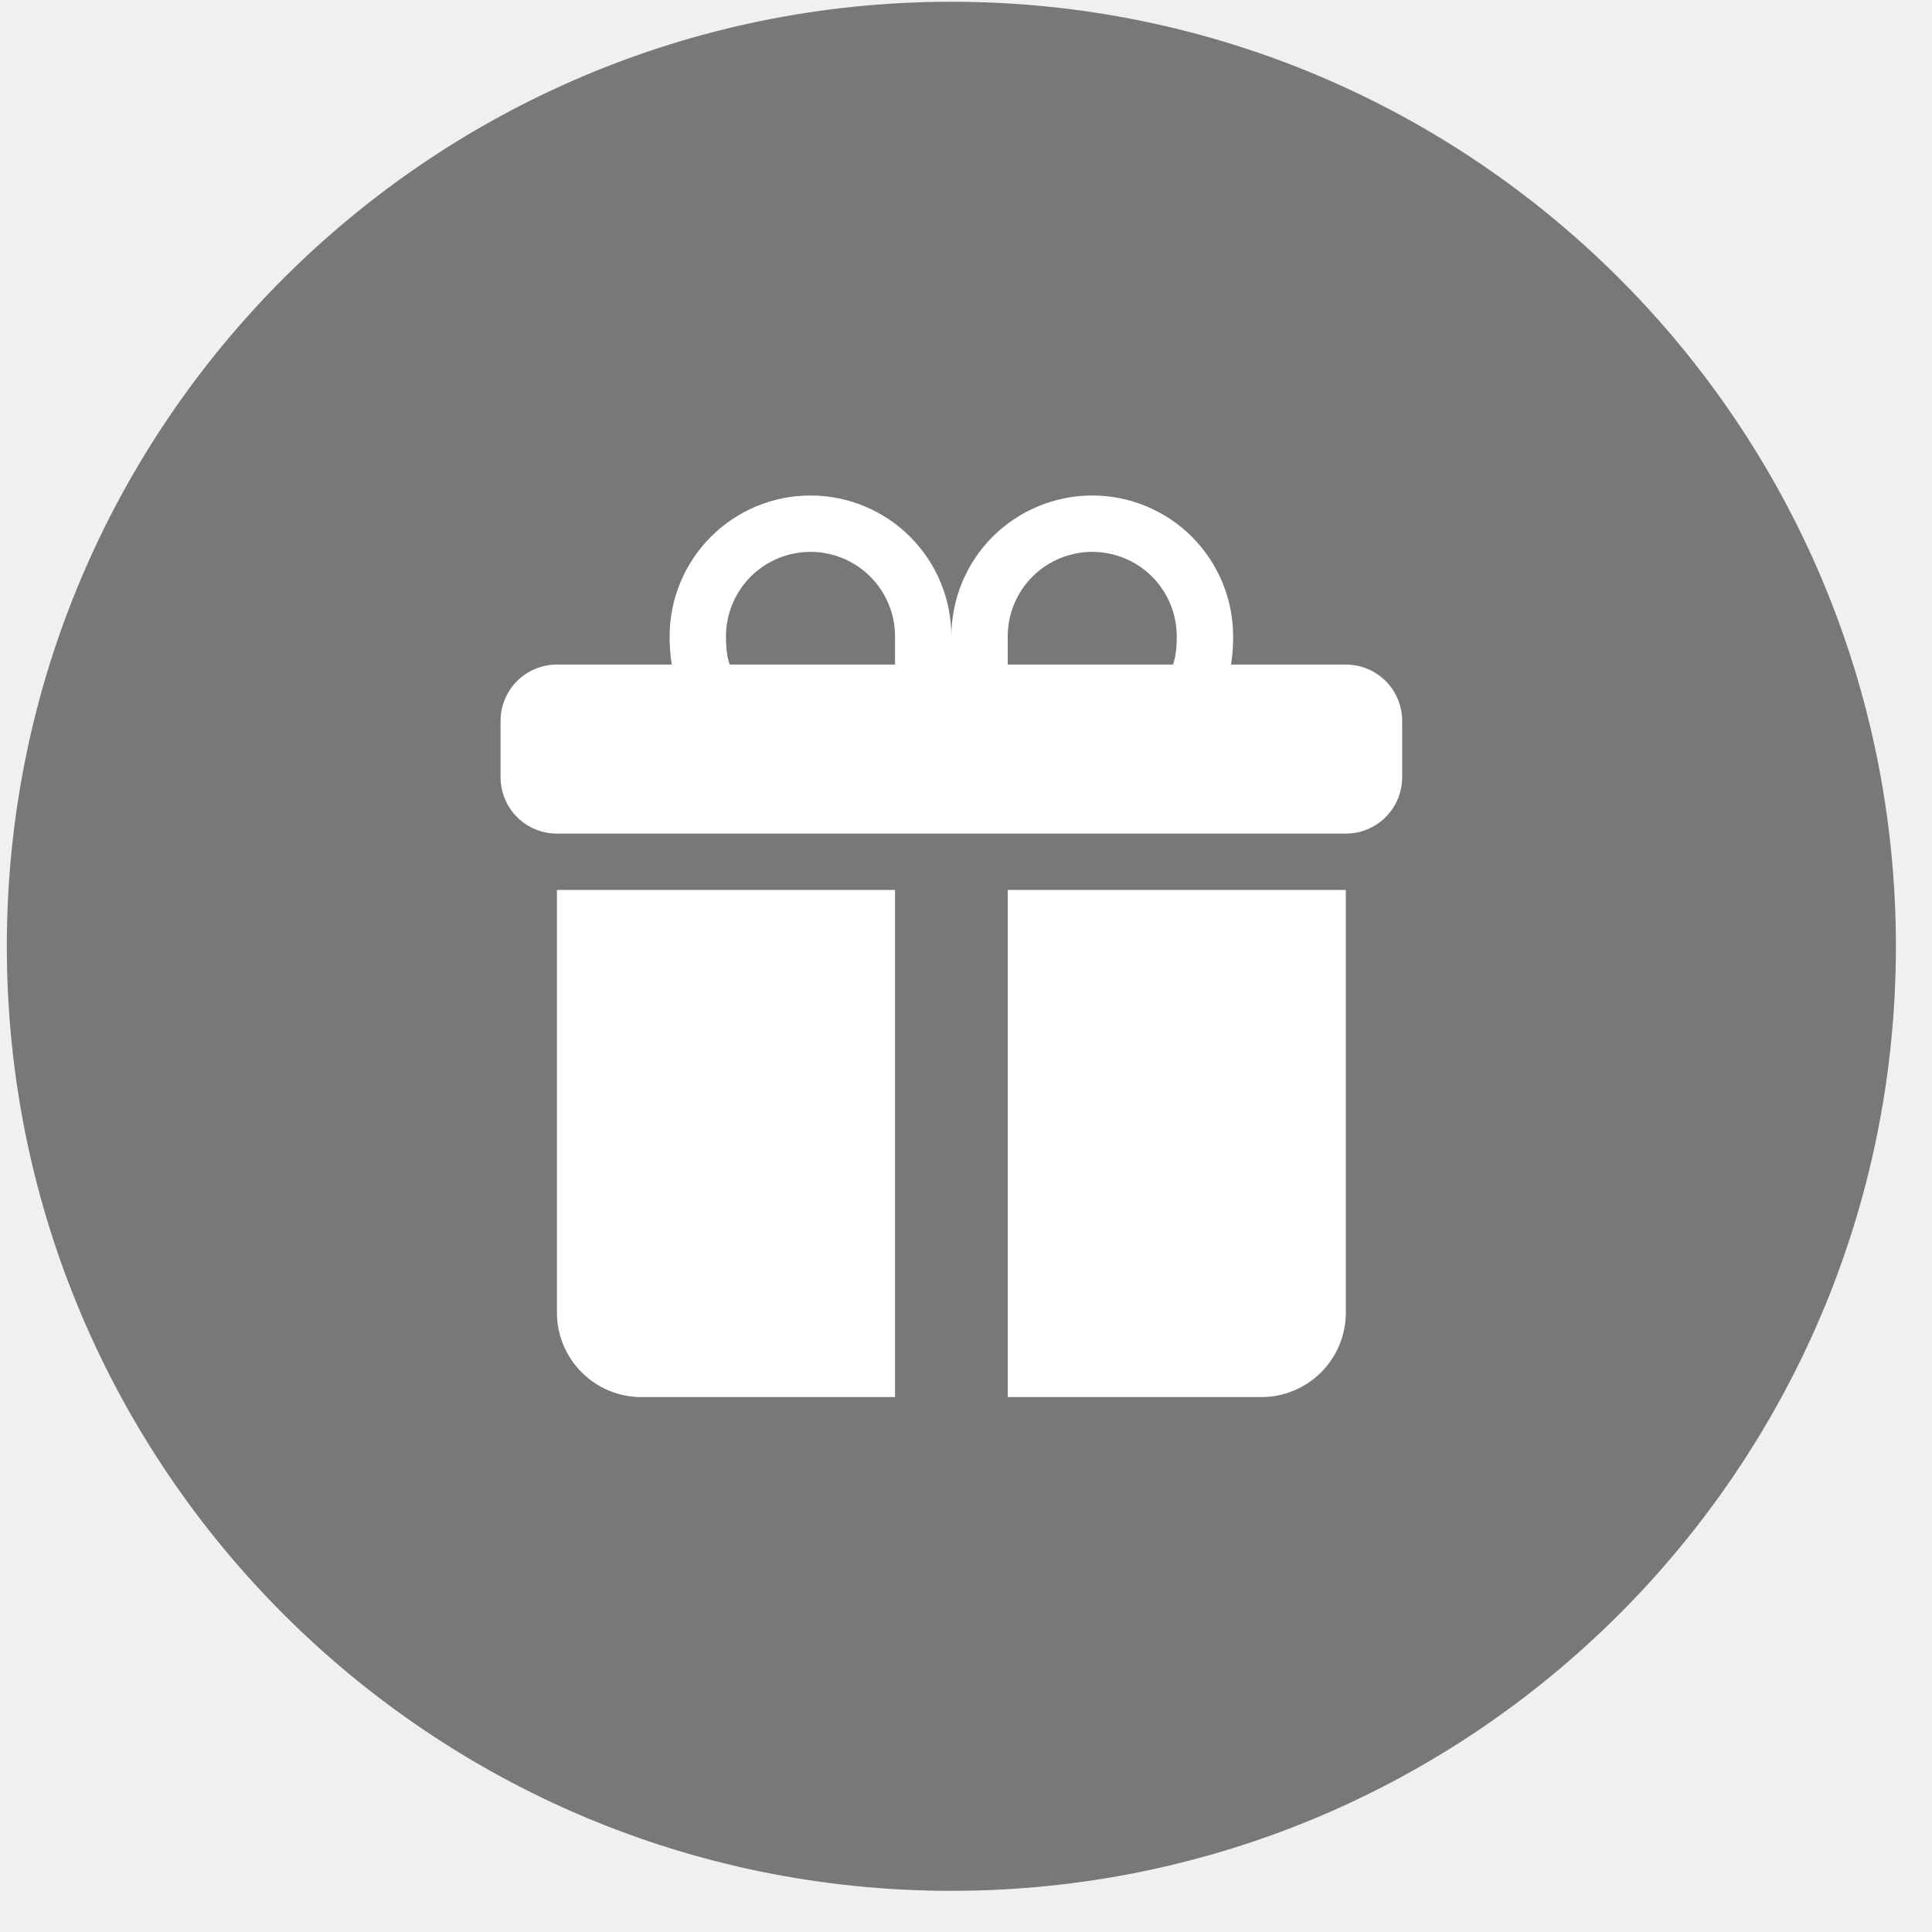
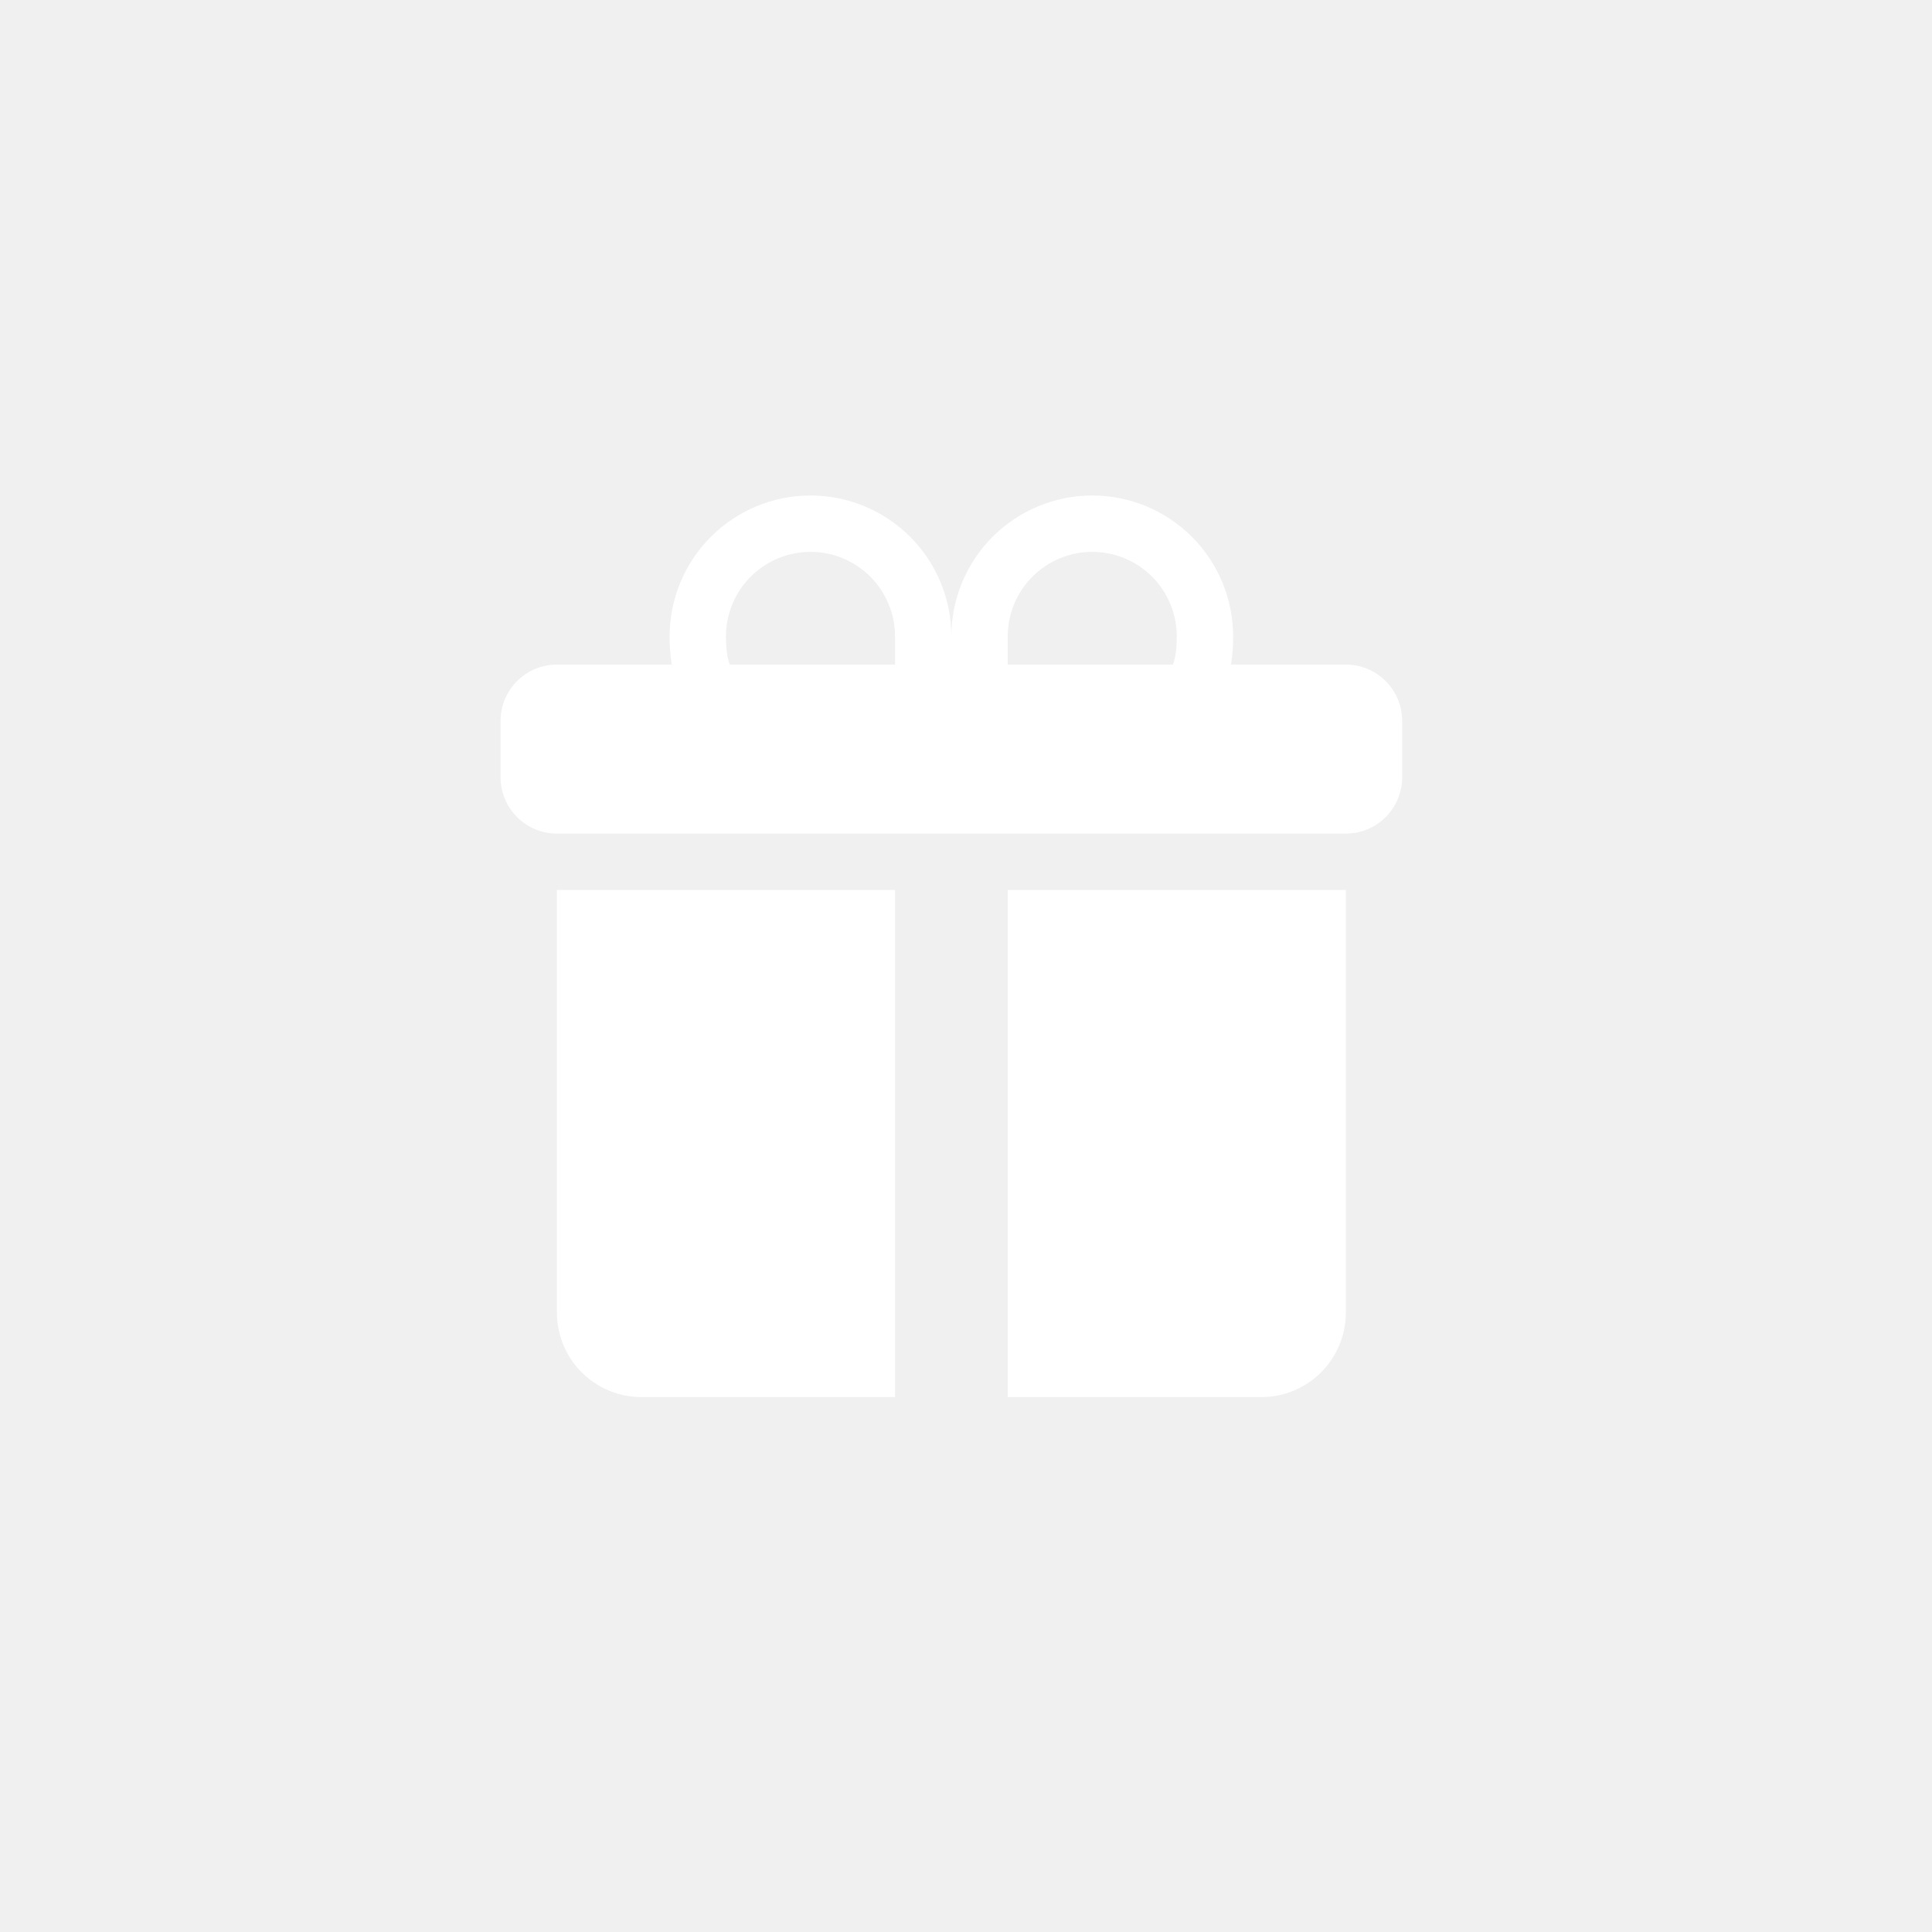
<svg xmlns="http://www.w3.org/2000/svg" width="45" height="45" viewBox="0 0 45 45" fill="none">
-   <circle cx="22.159" cy="22.041" r="22" fill="black" fill-opacity="0.5" />
+   <circle cx="22.159" cy="22.041" r="22" fill="black" fill-opacity="0" />
  <path d="M15.597 14.822C15.597 13.952 15.943 13.118 16.558 12.502C17.173 11.887 18.008 11.541 18.878 11.541C19.748 11.541 20.583 11.887 21.198 12.502C21.814 13.118 22.159 13.952 22.159 14.822C22.159 13.952 22.505 13.118 23.12 12.502C23.736 11.887 24.57 11.541 25.441 11.541C26.311 11.541 27.145 11.887 27.761 12.502C28.376 13.118 28.722 13.952 28.722 14.822V14.83C28.722 14.922 28.722 15.185 28.672 15.479H31.347C31.695 15.479 32.029 15.617 32.275 15.863C32.521 16.109 32.659 16.443 32.659 16.791V18.104C32.659 18.452 32.521 18.786 32.275 19.032C32.029 19.278 31.695 19.416 31.347 19.416H12.972C12.624 19.416 12.29 19.278 12.044 19.032C11.798 18.786 11.659 18.452 11.659 18.104V16.791C11.659 16.443 11.798 16.109 12.044 15.863C12.29 15.617 12.624 15.479 12.972 15.479H15.647C15.612 15.264 15.595 15.047 15.597 14.83V14.822ZM16.999 15.479H20.847V14.822C20.847 14.564 20.796 14.308 20.697 14.069C20.598 13.83 20.453 13.613 20.27 13.43C20.087 13.248 19.87 13.103 19.632 13.004C19.393 12.905 19.137 12.854 18.878 12.854C18.62 12.854 18.364 12.905 18.125 13.004C17.886 13.103 17.669 13.248 17.486 13.43C17.303 13.613 17.158 13.83 17.059 14.069C16.96 14.308 16.909 14.564 16.909 14.822C16.909 14.934 16.912 15.182 16.968 15.387C16.976 15.418 16.986 15.449 16.999 15.479ZM23.472 15.479H27.32C27.332 15.449 27.342 15.418 27.35 15.387C27.407 15.182 27.409 14.934 27.409 14.822C27.409 14.3 27.202 13.8 26.833 13.43C26.464 13.061 25.963 12.854 25.441 12.854C24.919 12.854 24.418 13.061 24.049 13.43C23.679 13.8 23.472 14.3 23.472 14.822V15.479ZM31.347 20.729V30.573C31.347 31.095 31.14 31.595 30.77 31.965C30.401 32.334 29.9 32.541 29.378 32.541H23.472V20.729H31.347ZM14.941 32.541C14.418 32.541 13.918 32.334 13.549 31.965C13.179 31.595 12.972 31.095 12.972 30.573V20.729H20.847V32.541H14.941Z" fill="white" />
</svg>
